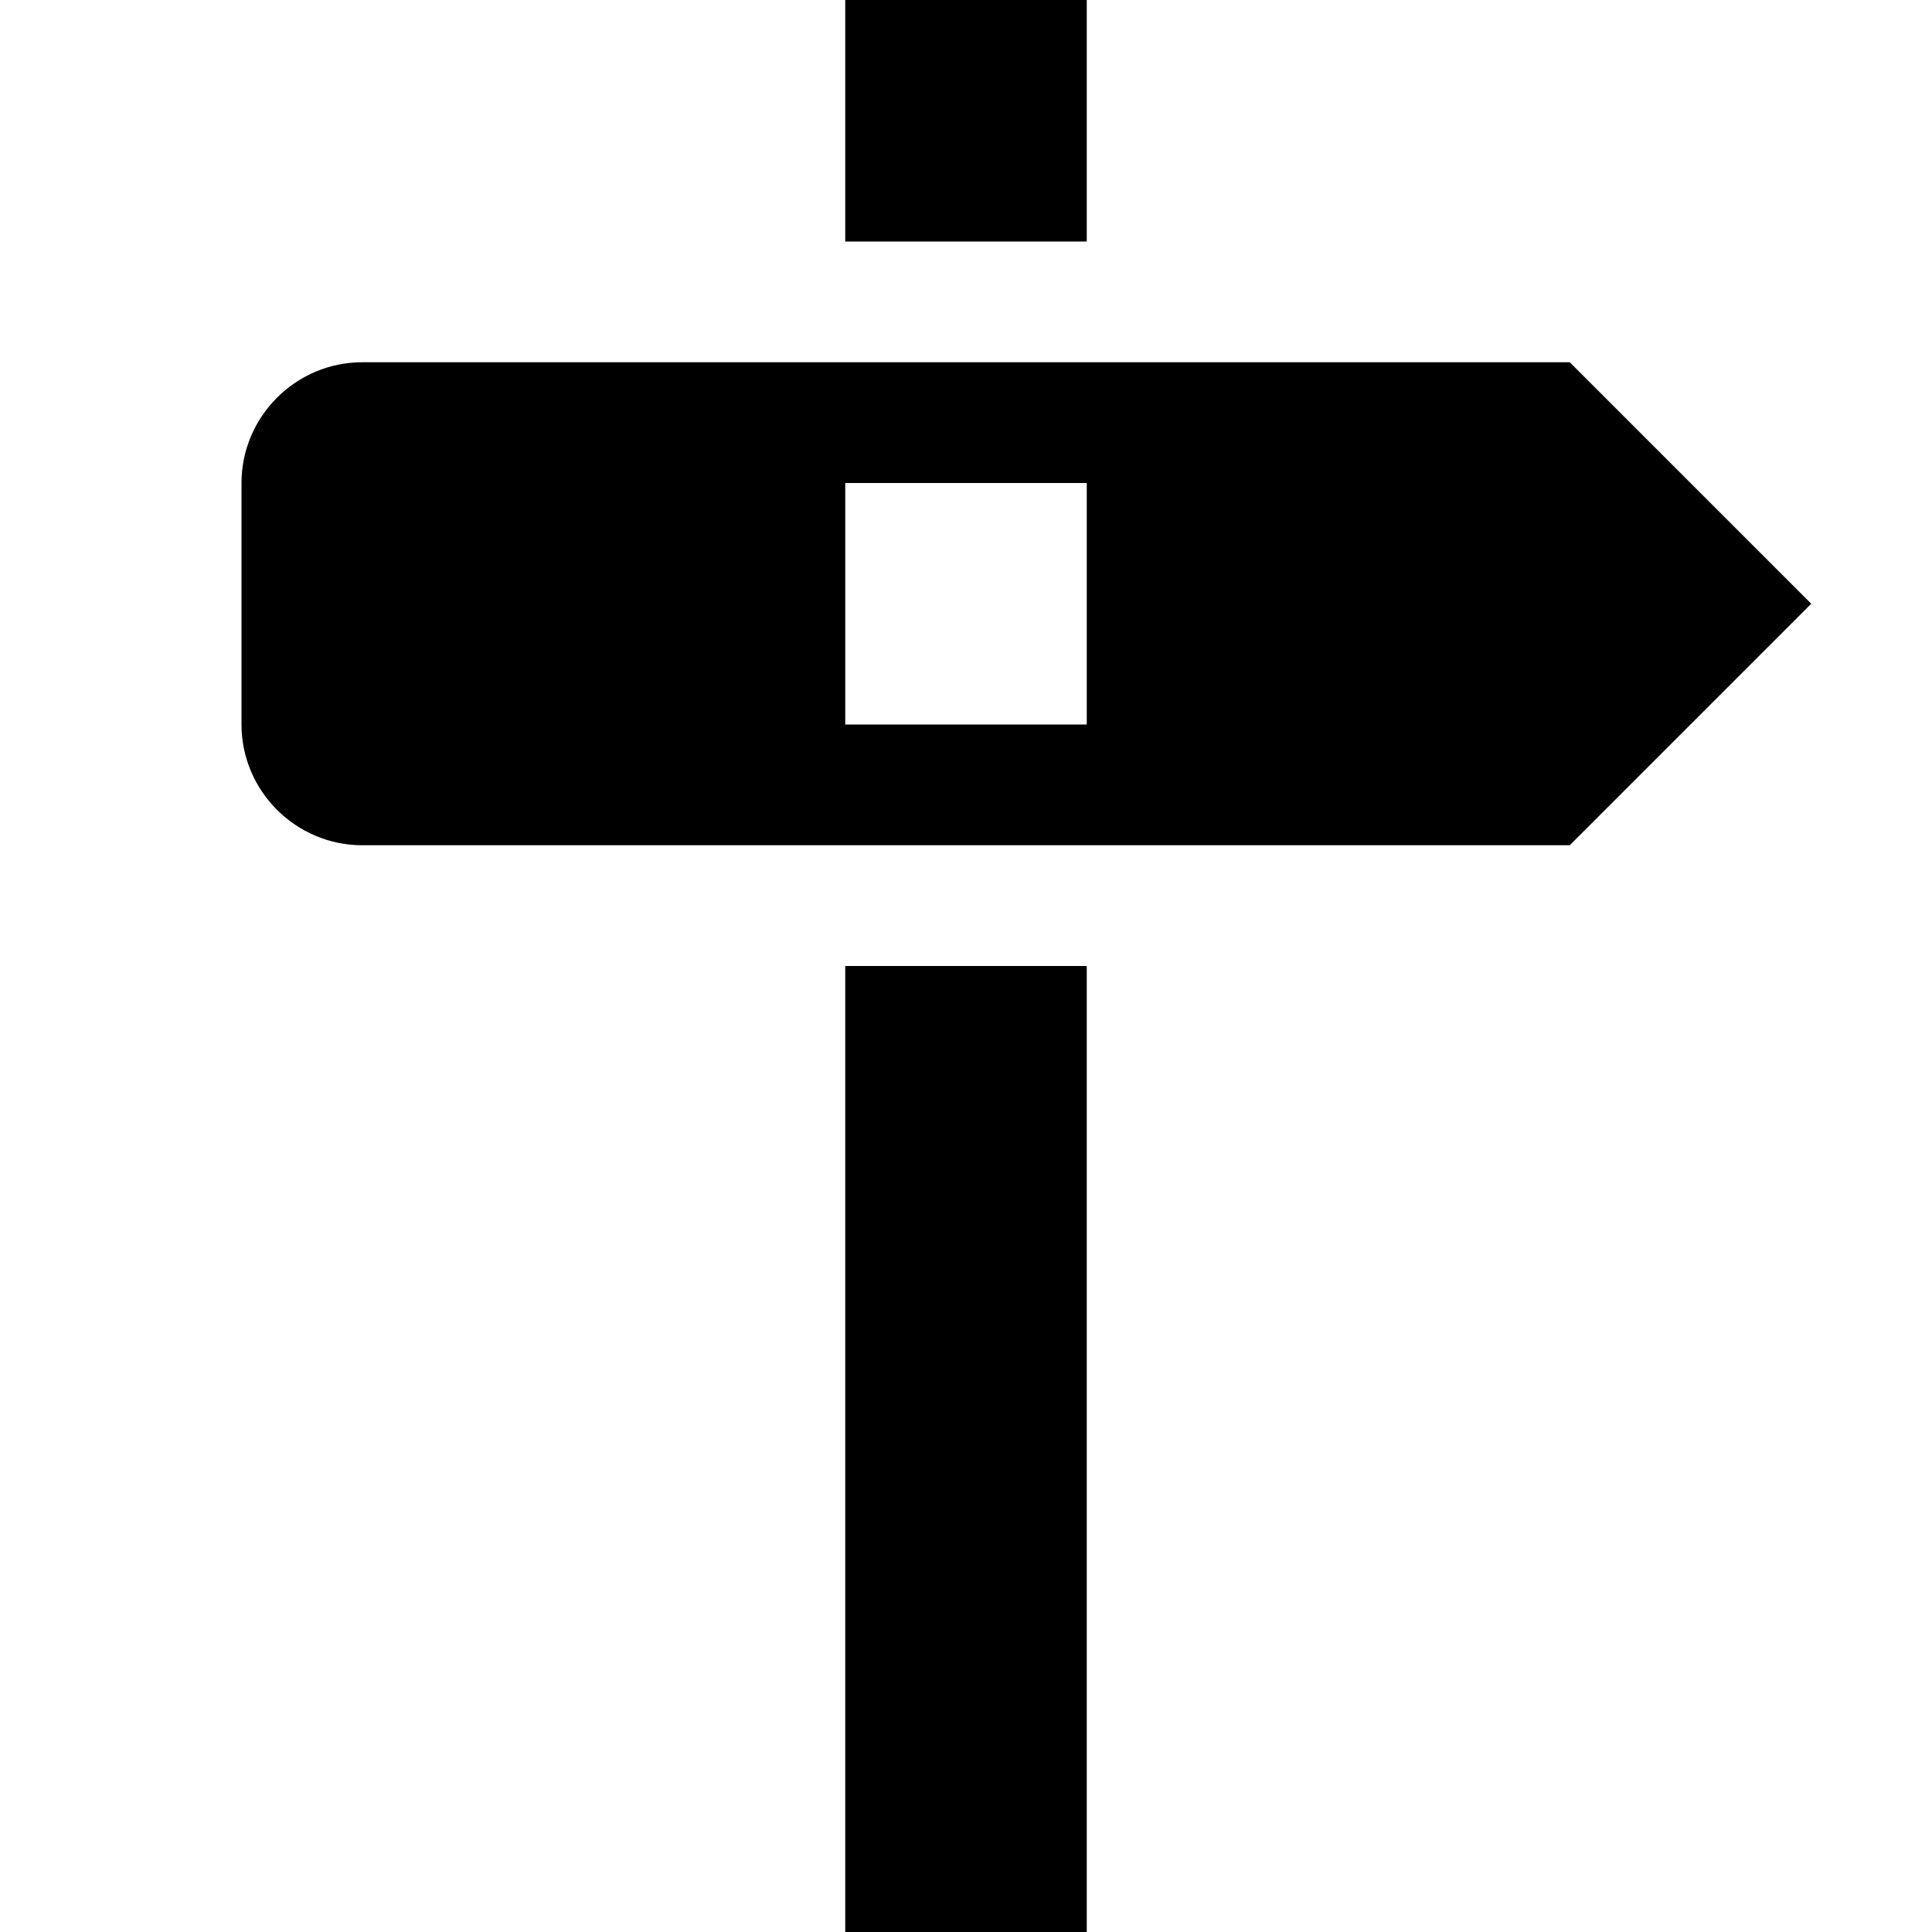
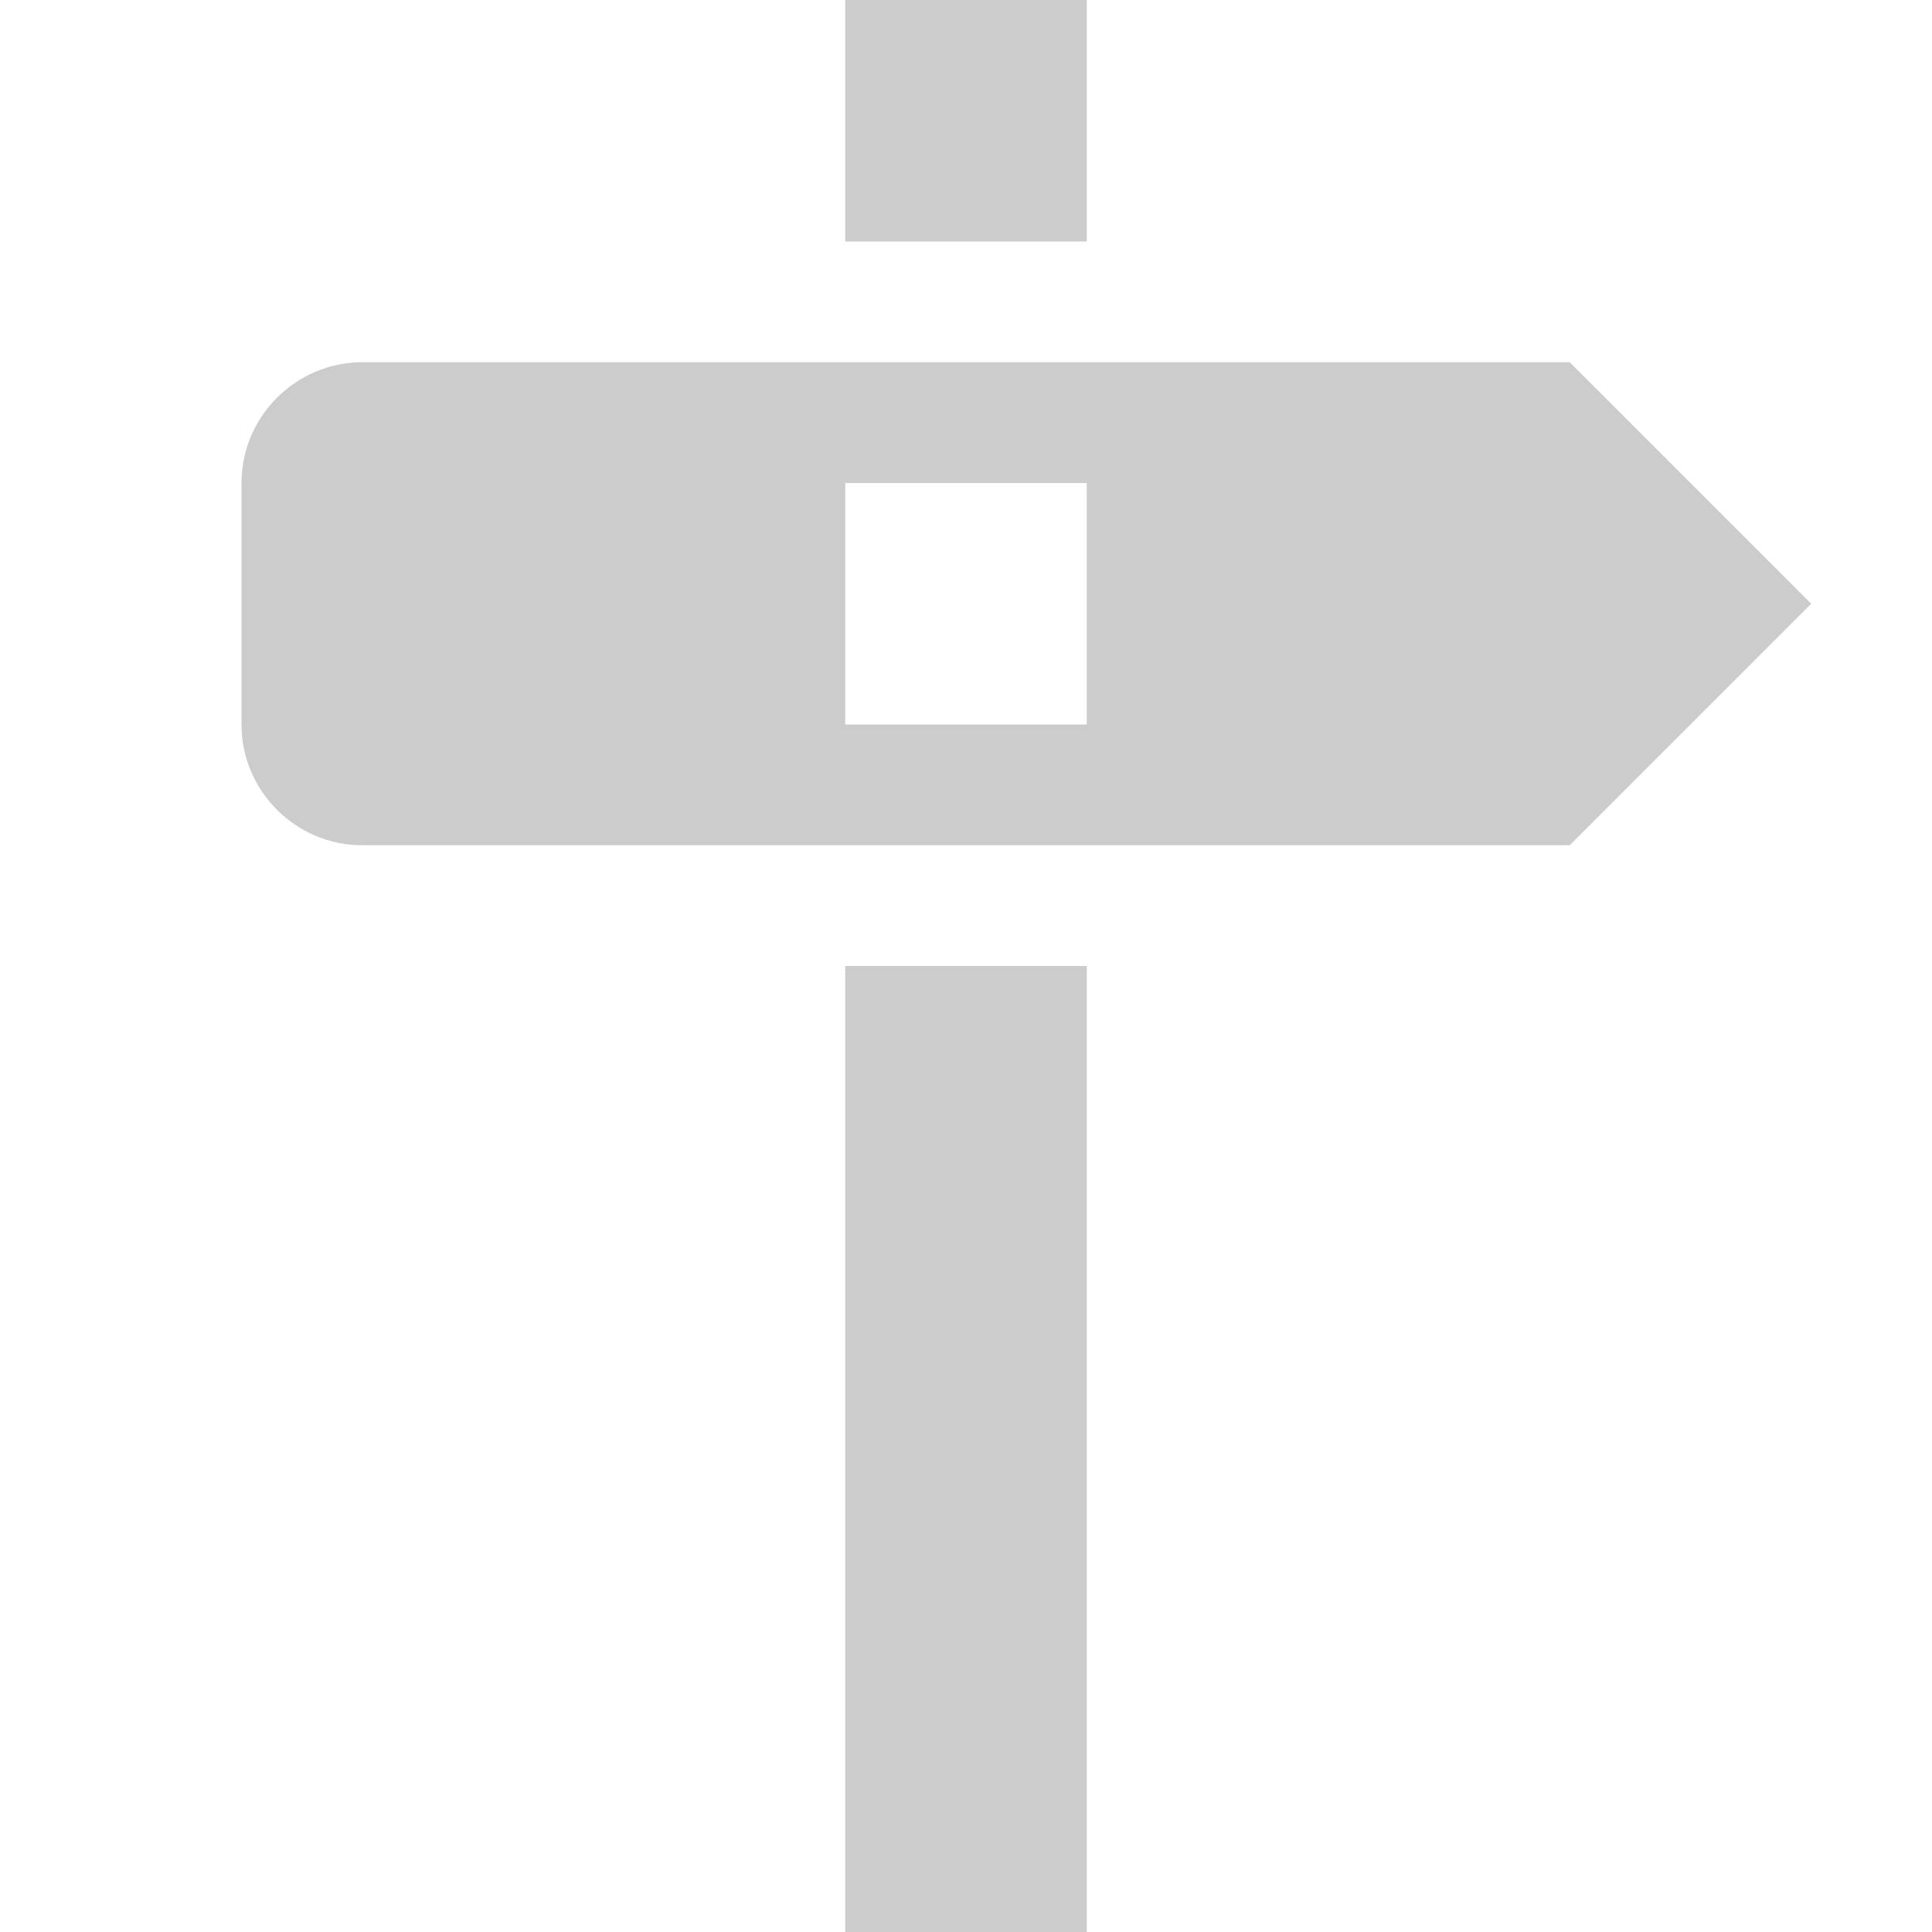
- <svg xmlns="http://www.w3.org/2000/svg" width="256" height="256" viewBox="0 0 14 16" version="1.1">
+ <svg xmlns="http://www.w3.org/2000/svg" fill="#cccccc" width="256" height="256" viewBox="0 0 14 16" version="1.1">
  <path fill-rule="evenodd" d="M8 2H6V0h2v2zm4 5H2c-.55 0-1-.45-1-1V4c0-.55.45-1 1-1h10l2 2-2 2zM8 4H6v2h2V4zM6 16h2V8H6v8z" />
</svg>
